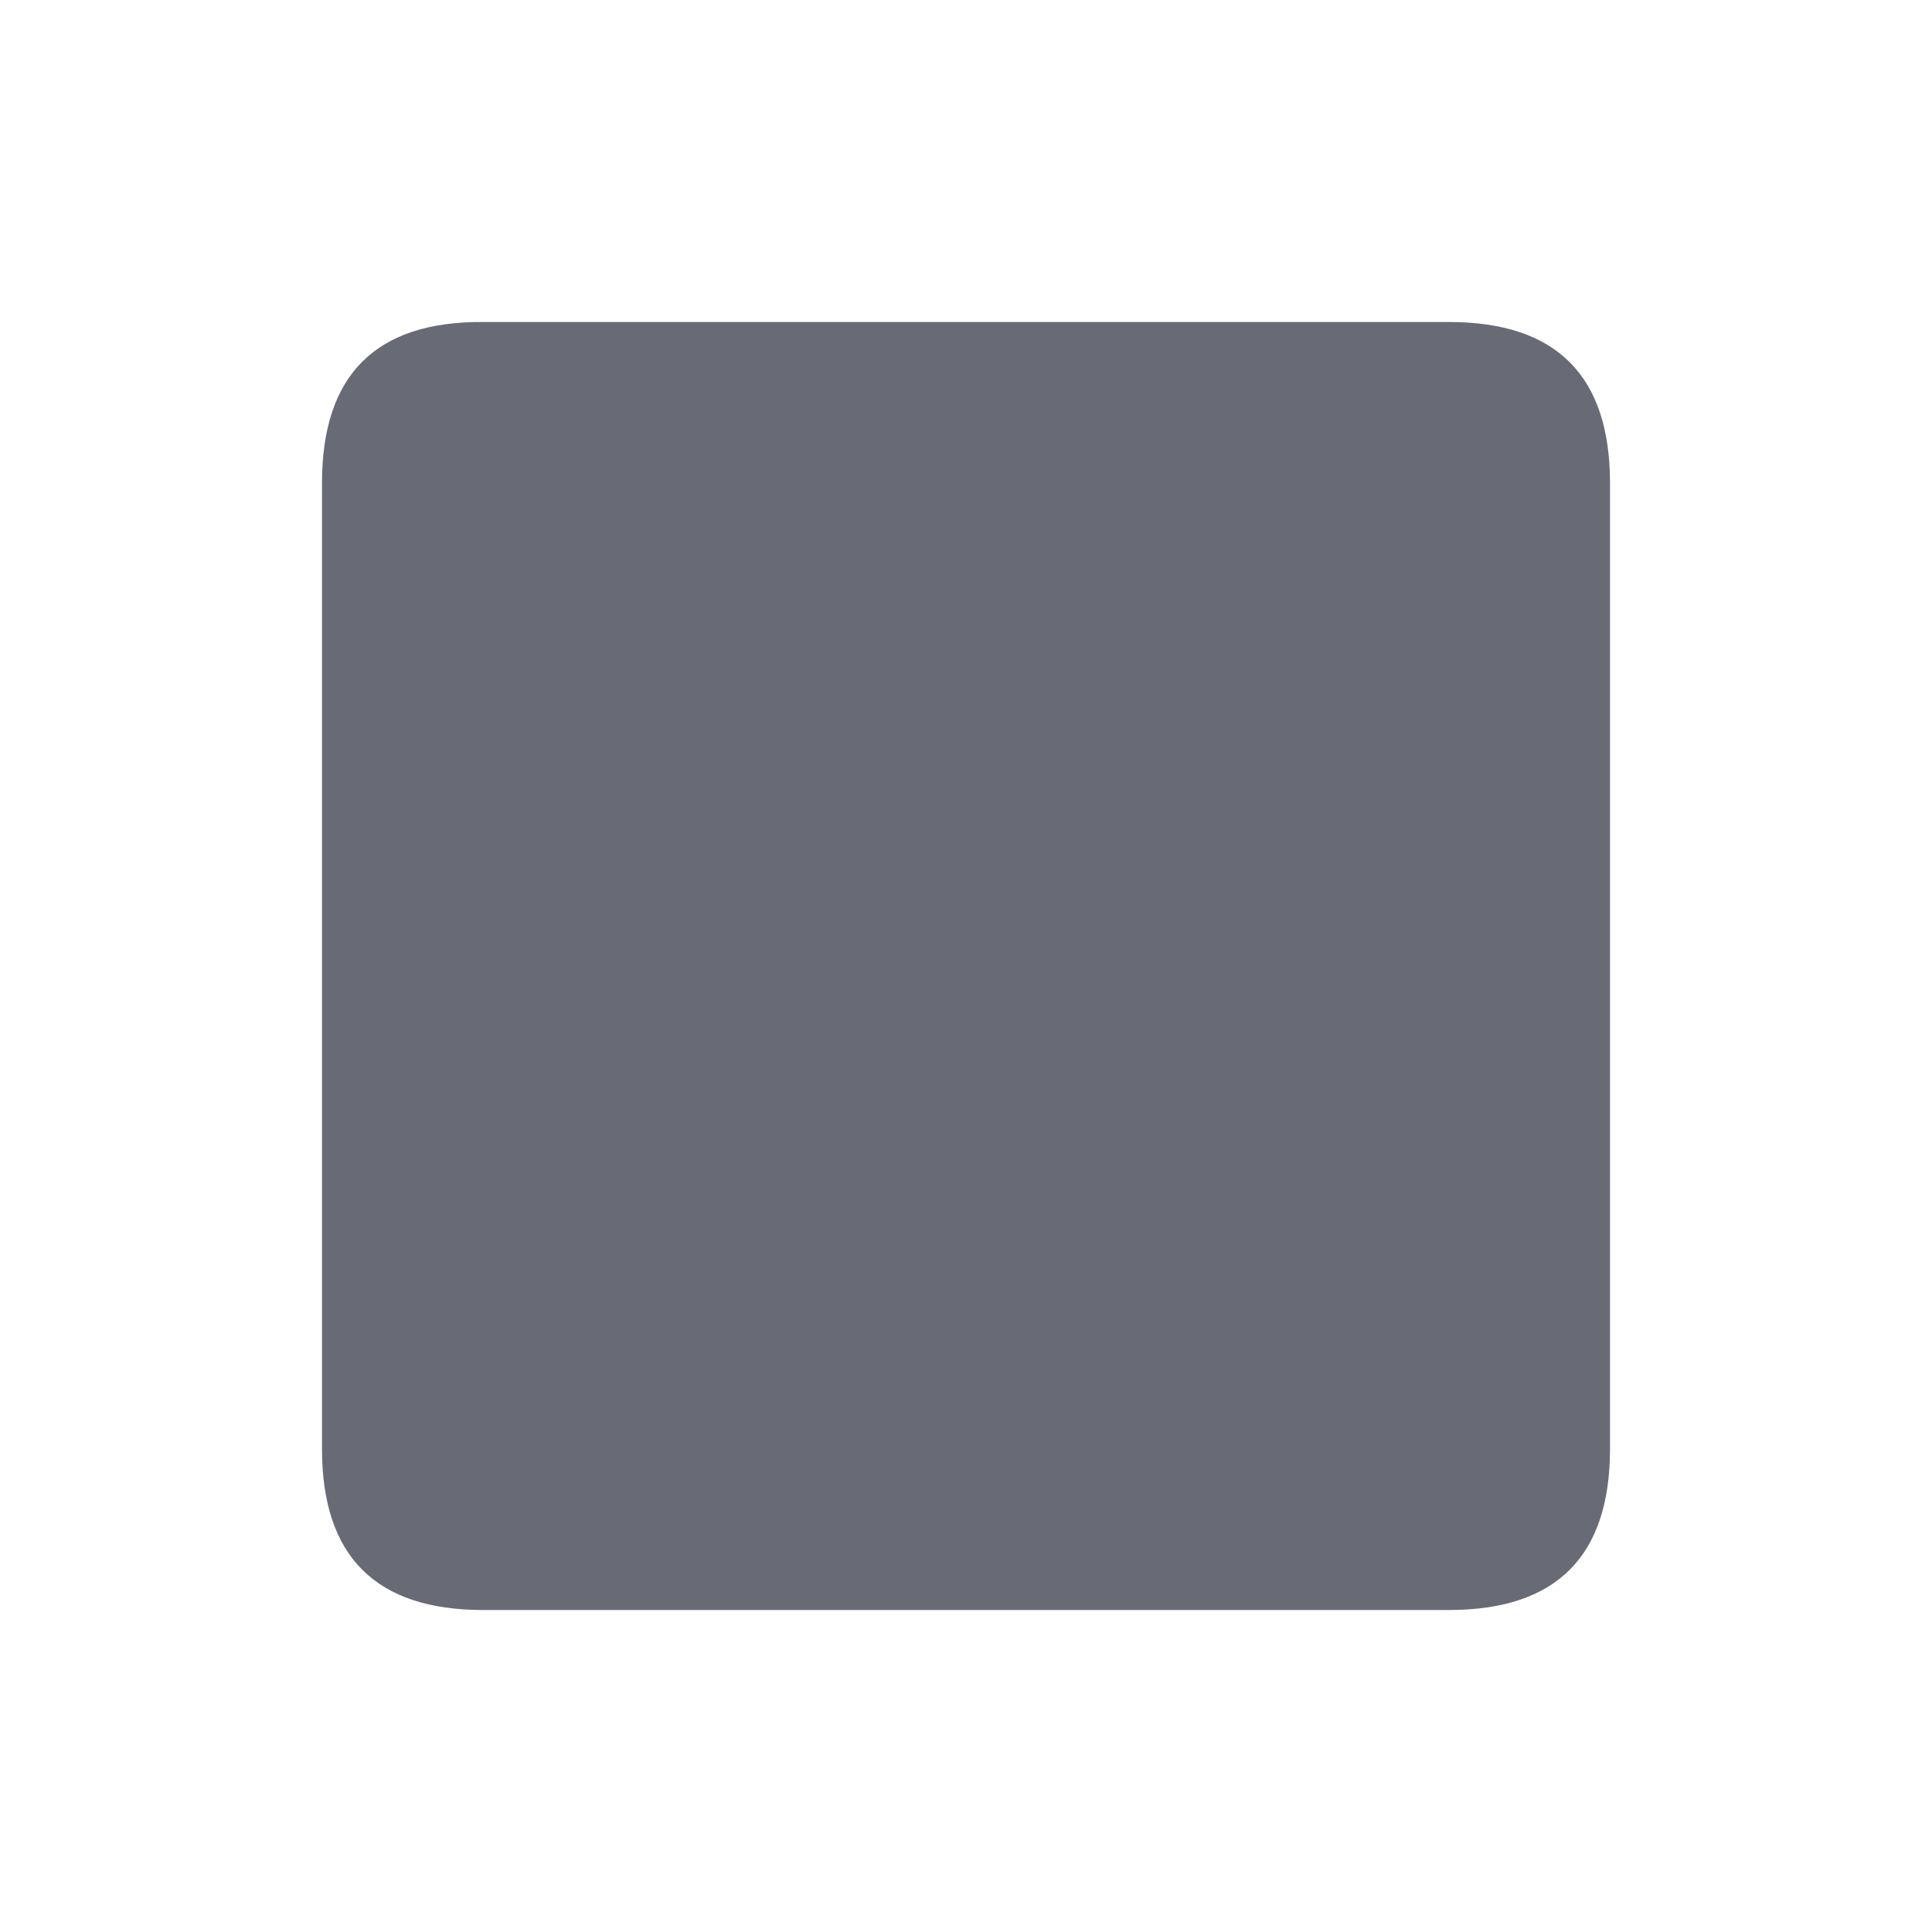
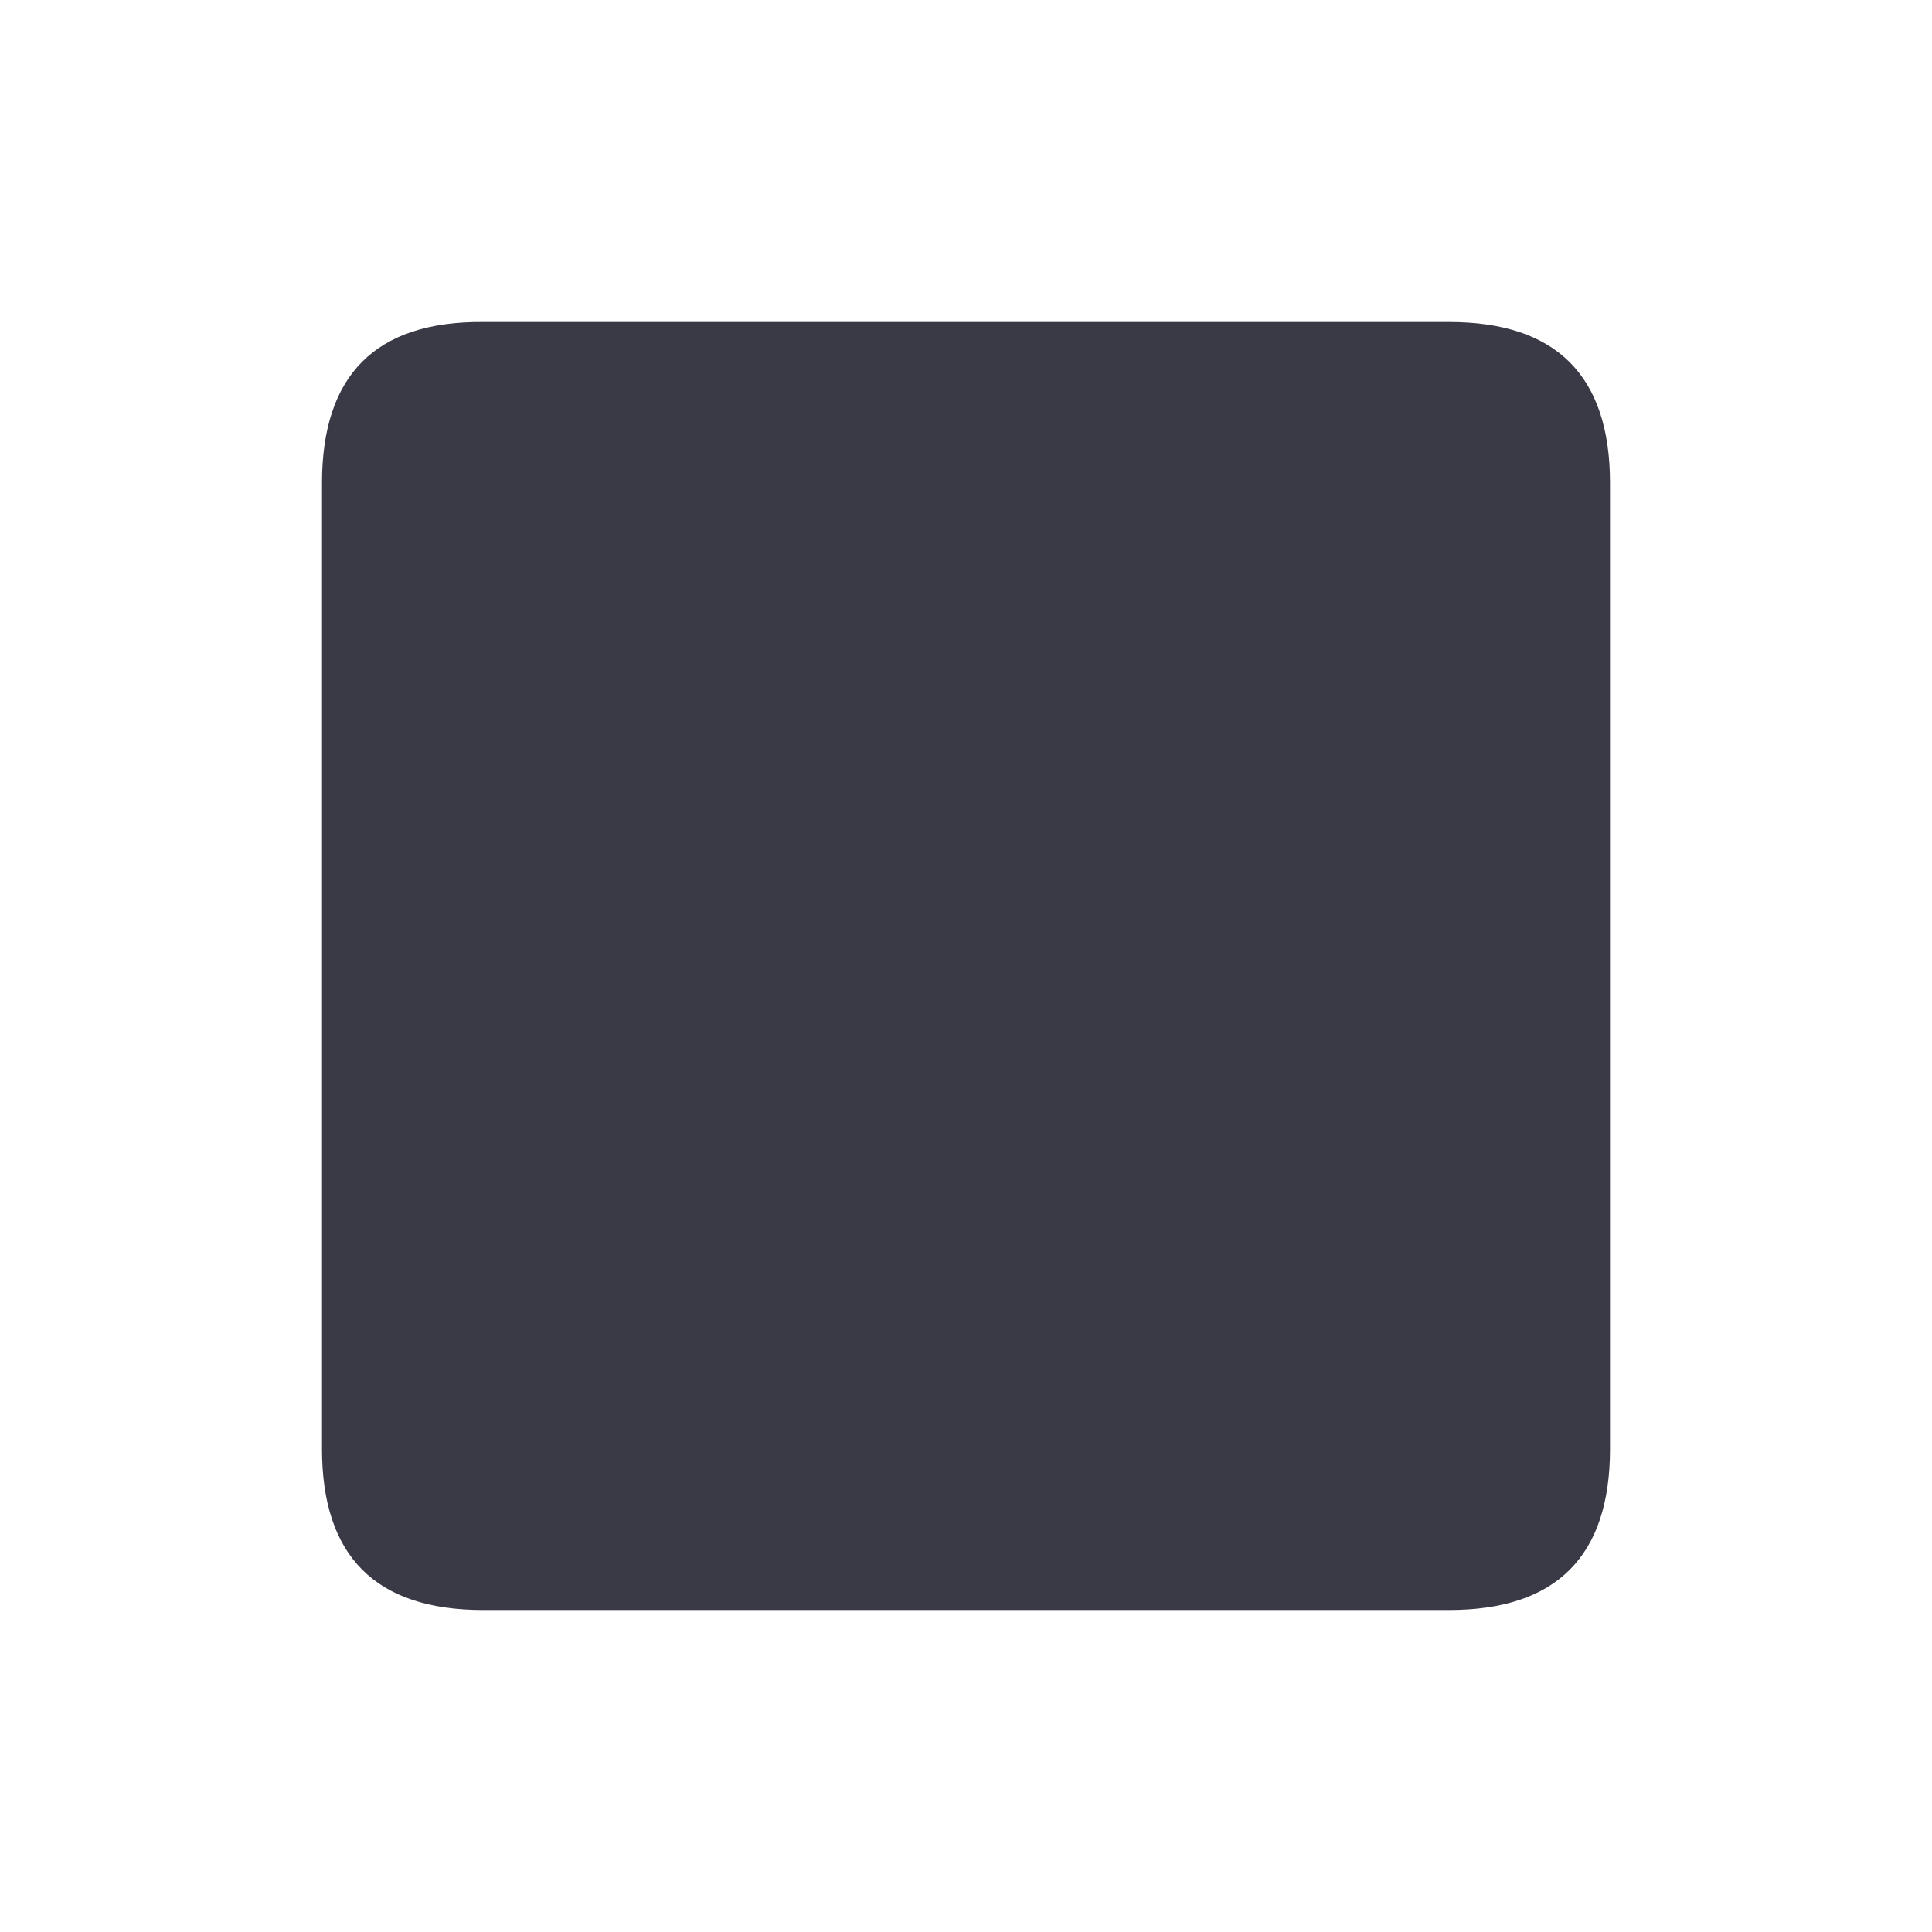
<svg xmlns="http://www.w3.org/2000/svg" xmlns:xlink="http://www.w3.org/1999/xlink" width="24" height="24" viewBox="0 0 24 24">
  <defs>
-     <path id="a" d="M6 20h12c1.333 0 2-.667 2-2V6c0-1.333-.667-2-2-2H6c-1.333-.009-2 .658-2 2v12c0 1.333.667 2 2 2z" />
+     <path id="a" d="M2 16h12c1.333 0 2-.667 2-2V2c0-1.333-.667-2-2-2H2C.667-.01 0 .658 0 2v12c0 1.333.667 2 2 2z" />
  </defs>
-   <use fill="#686A75" fill-rule="evenodd" xlink:href="#a" />
+   <use fill="#3A3A47" fill-rule="evenodd" transform="translate(4 4)" xlink:href="#a" />
</svg>
